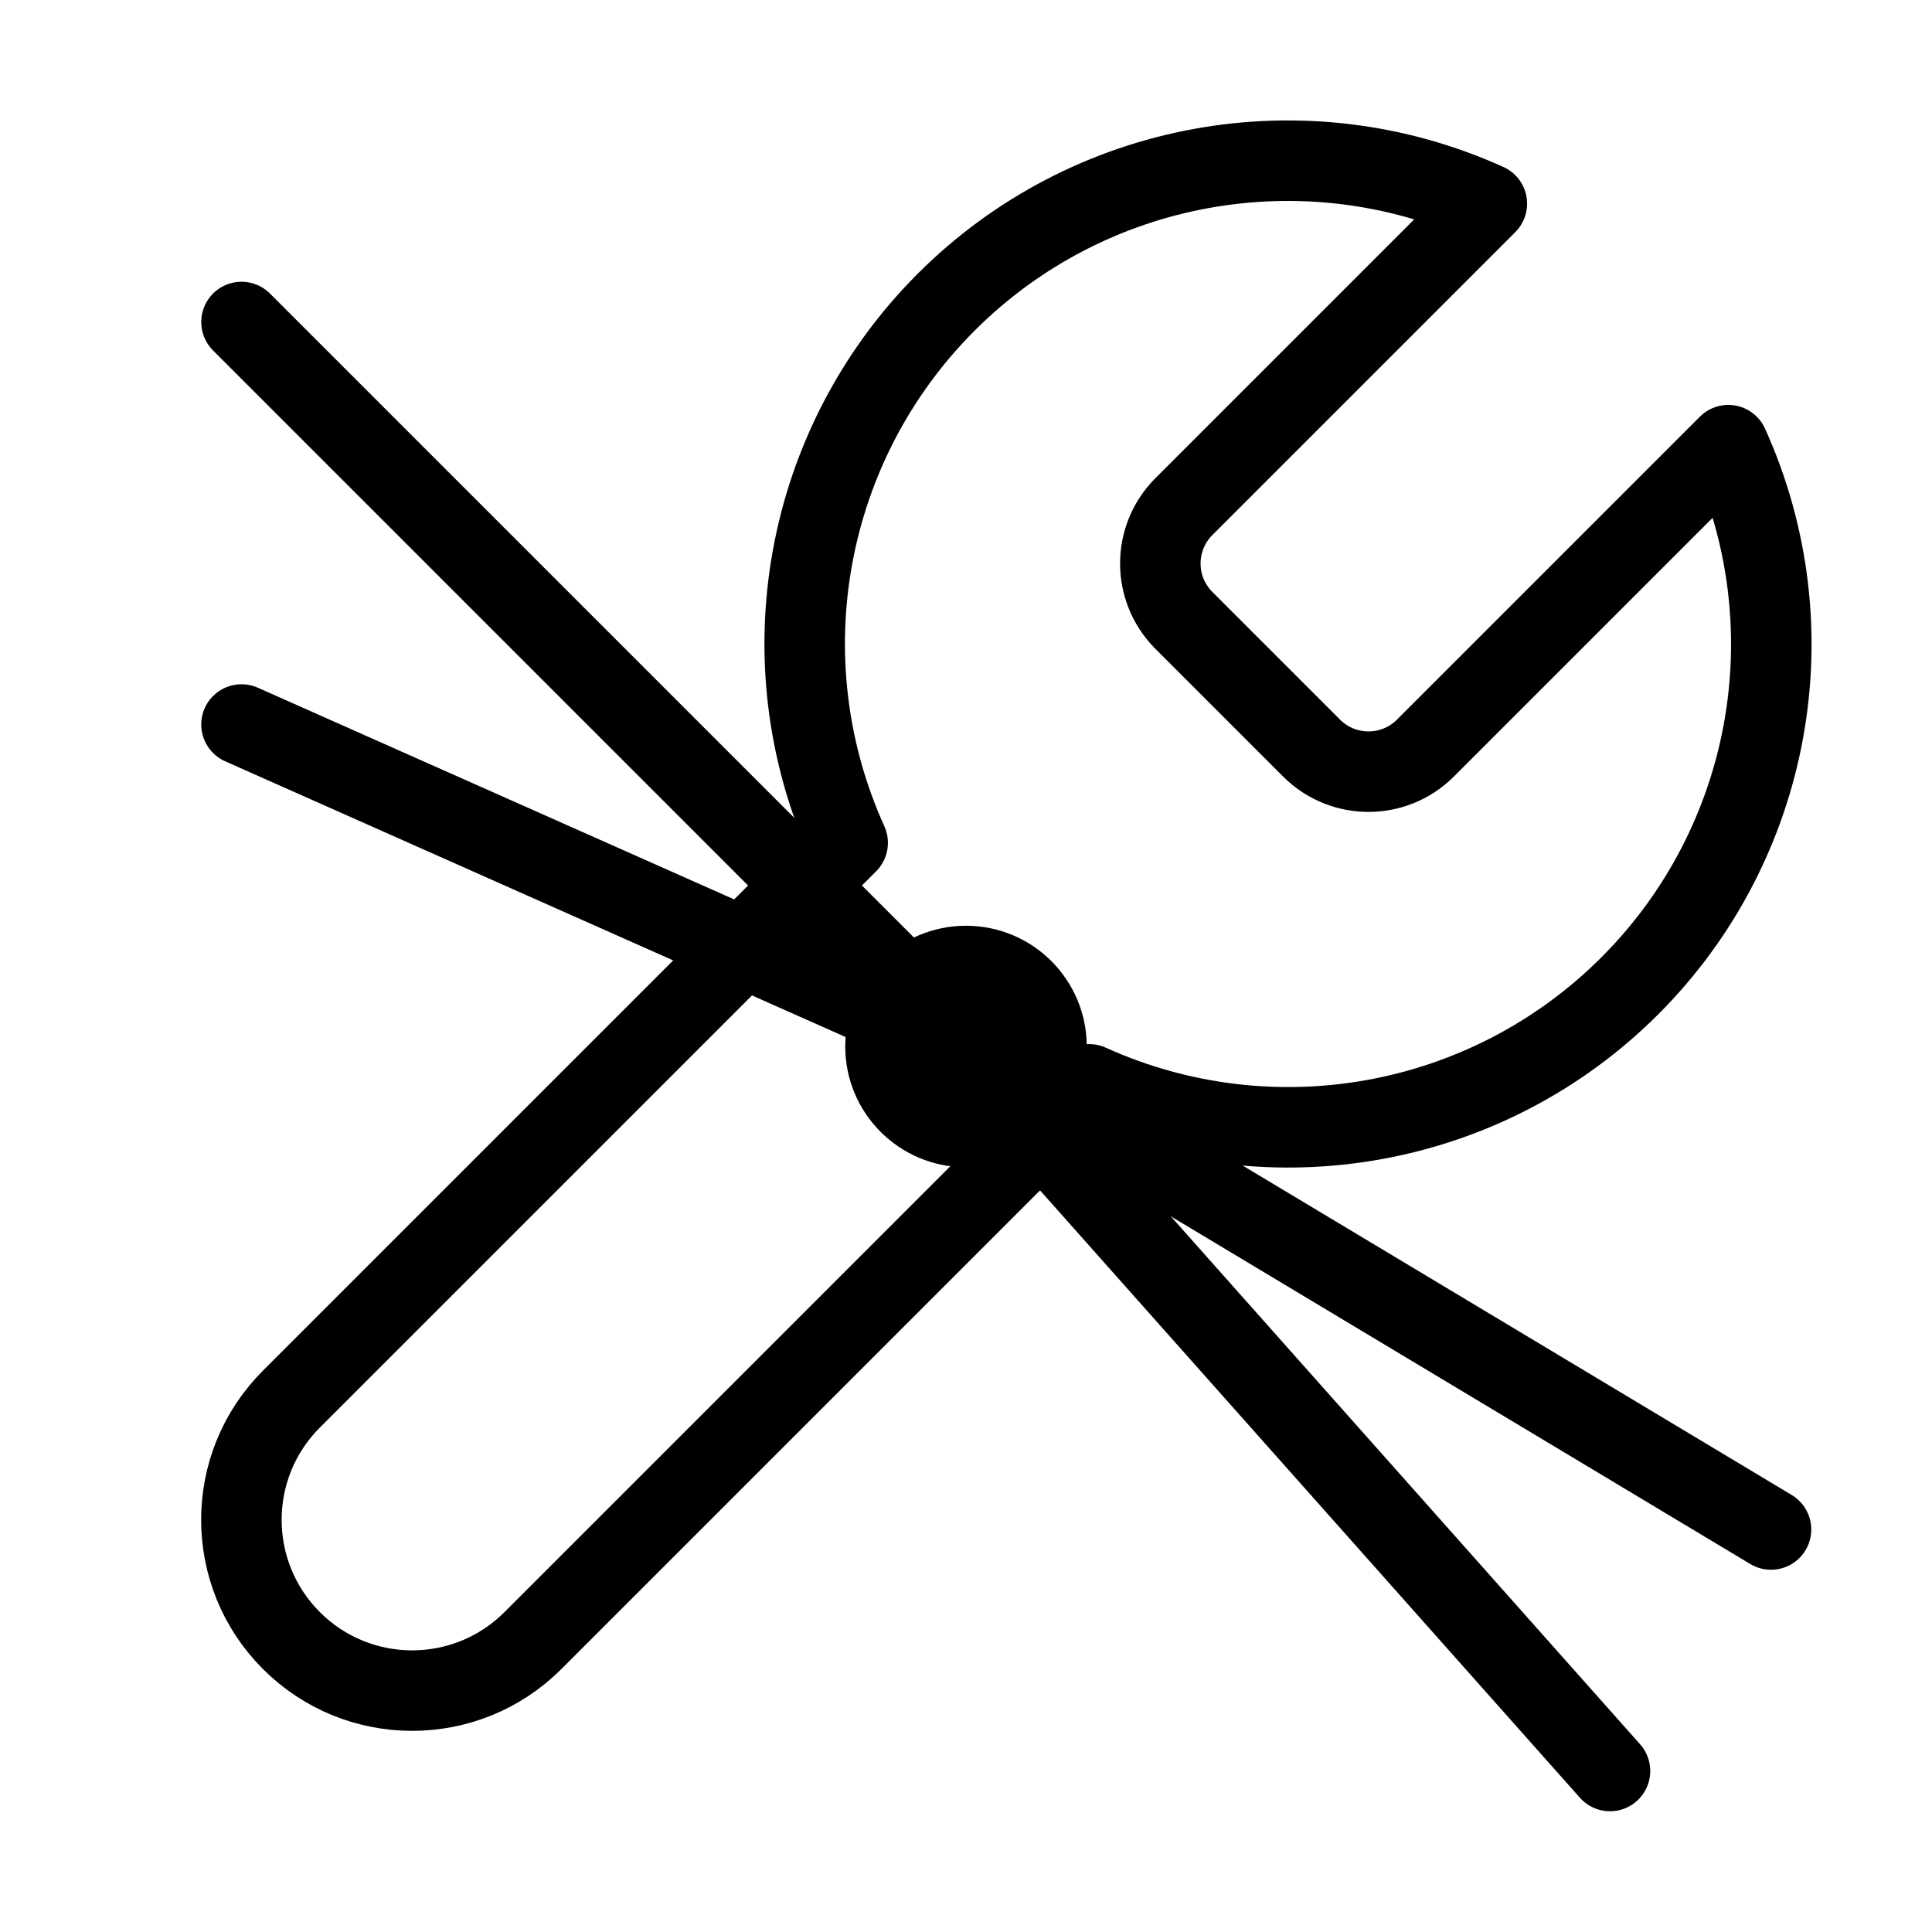
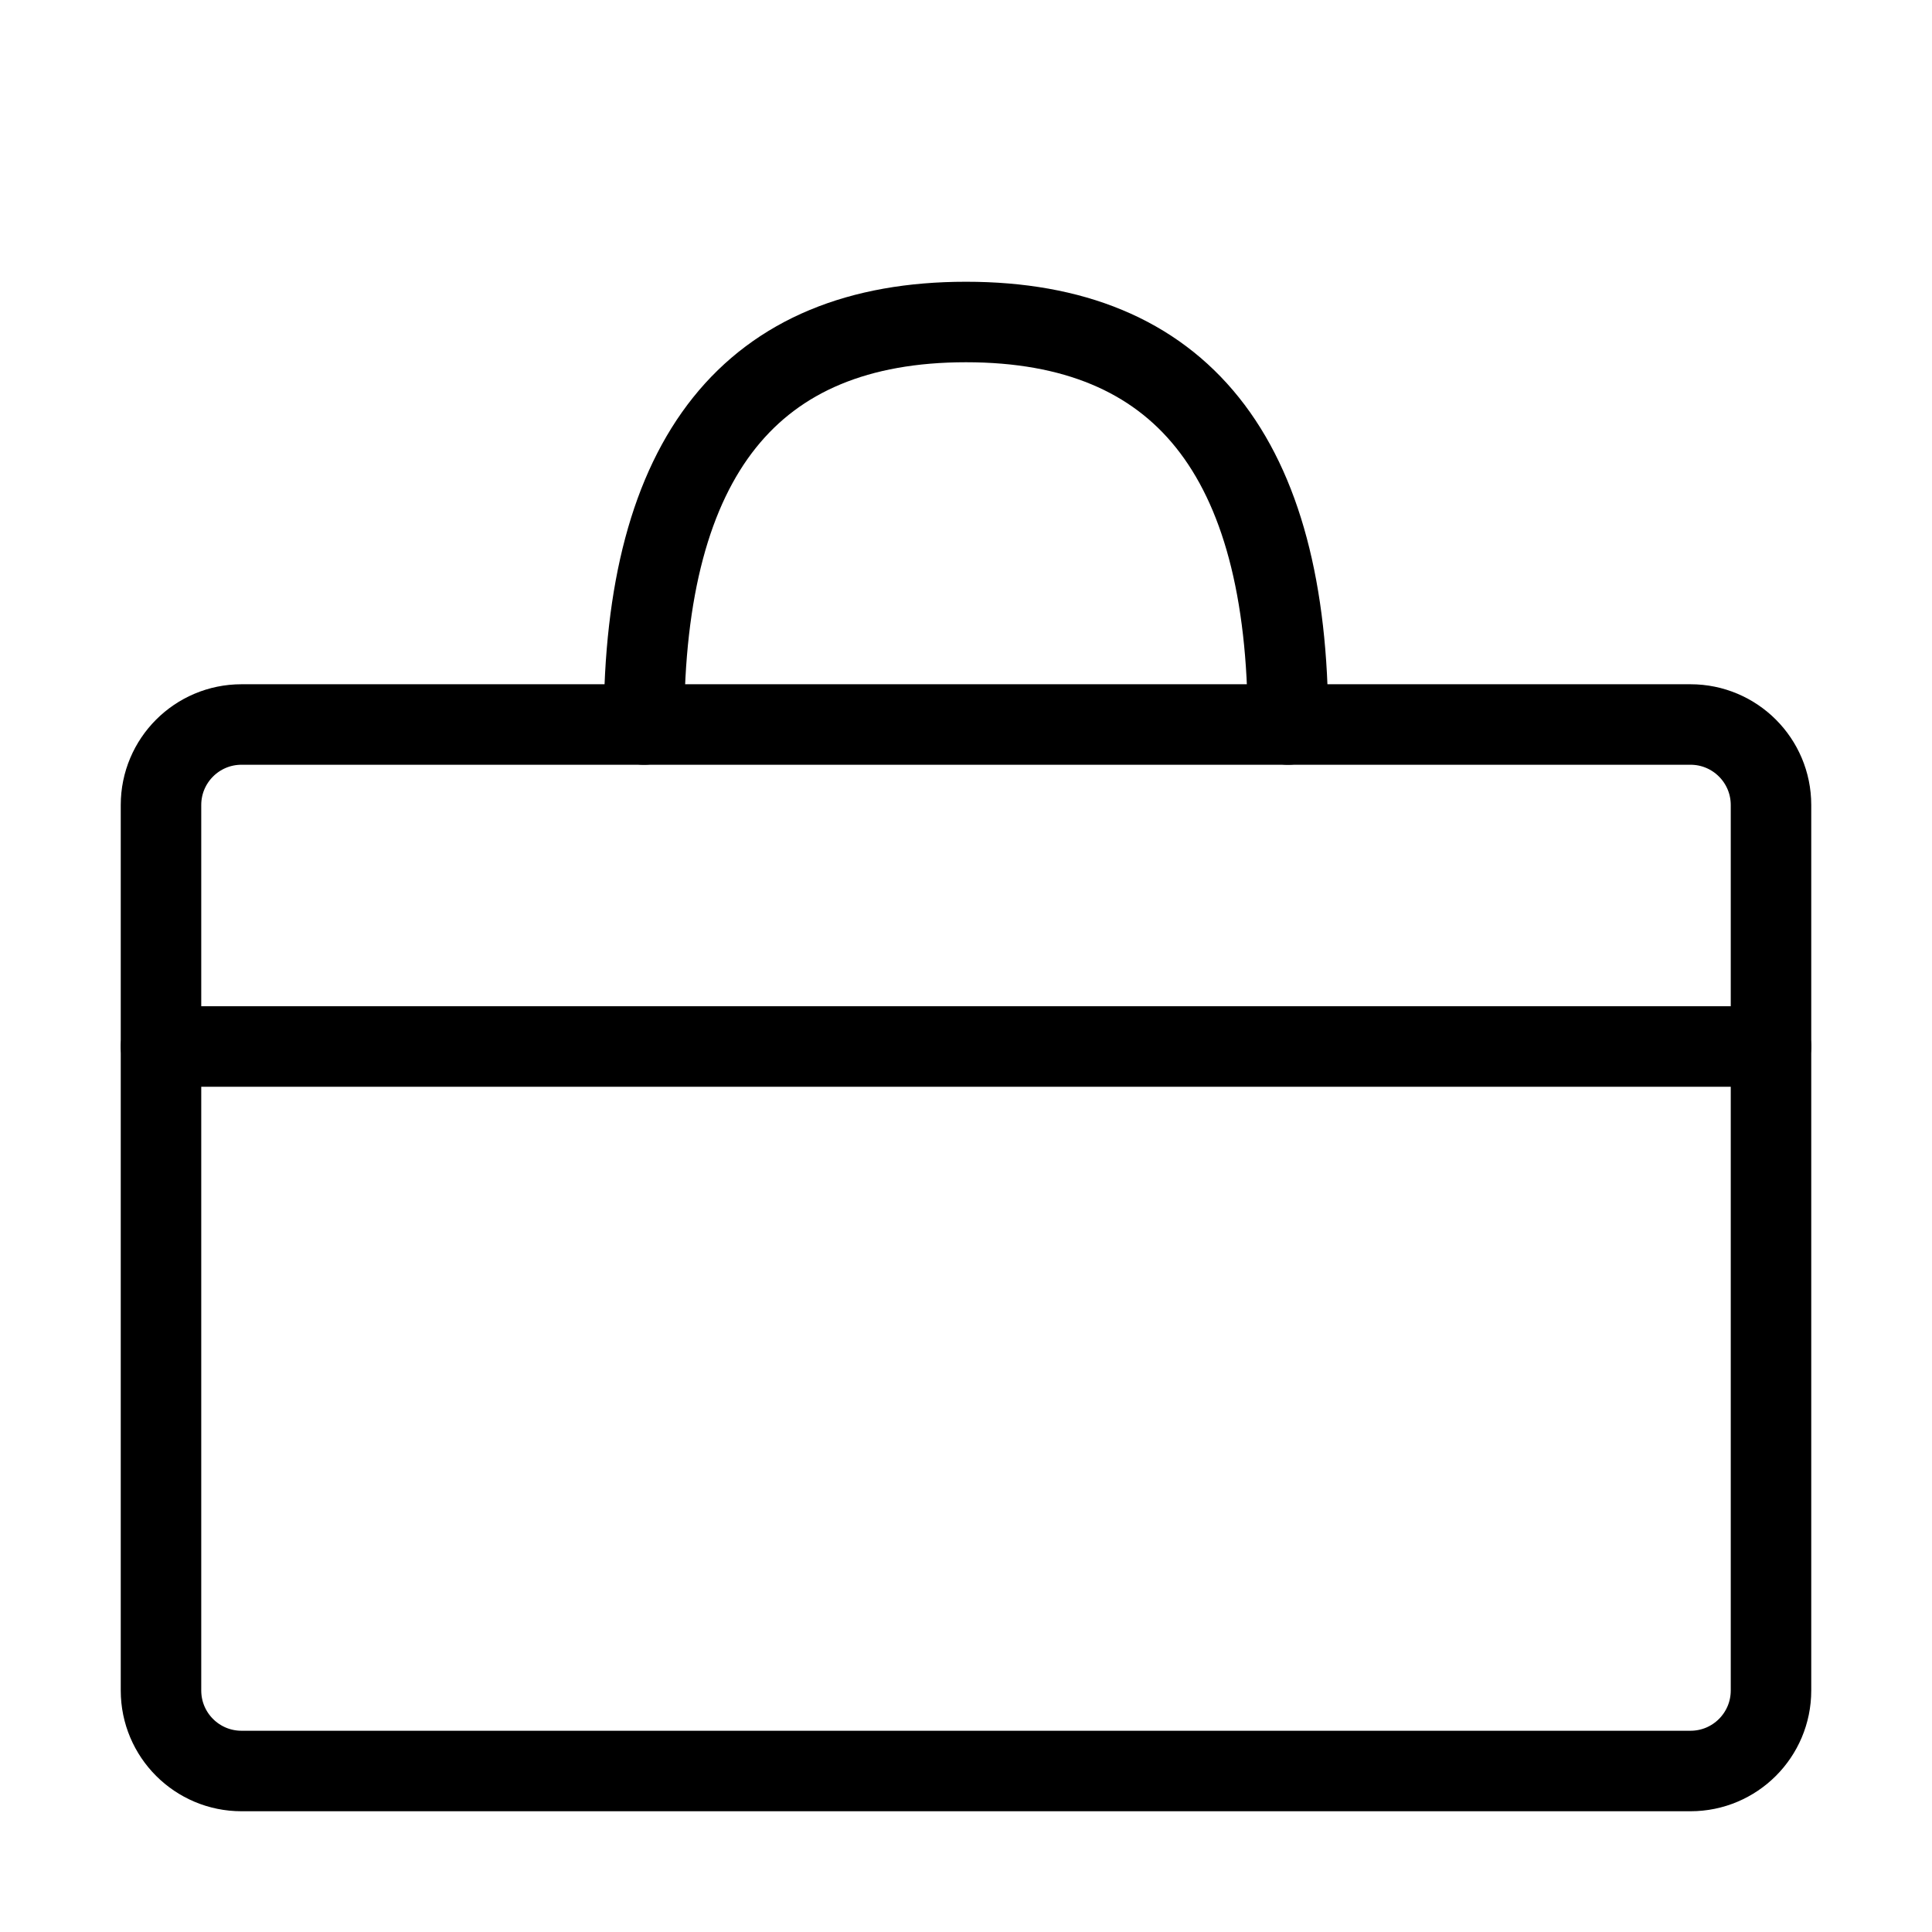
<svg xmlns="http://www.w3.org/2000/svg" viewBox="0 0 24 24" fill="none" stroke="currentColor" stroke-width="1" stroke-linecap="round" stroke-linejoin="round">
-   <path d="M3 4 L12 13 L22 19" />
-   <path d="M3 9 L12 13 L20 22" />
-   <circle cx="12" cy="13" r="1.5" fill="currentColor" stroke="none" />
-   <path d="M14.7 6.3a1 1 0 0 0 0 1.4l1.6 1.6a1 1 0 0 0 1.4 0l3.77-3.77a6 6 0 0 1-7.94 7.94l-6.91 6.91a2.12 2.12 0 0 1-3-3l6.91-6.91a6 6 0 0 1 7.94-7.94l-3.76 3.76z" />
+   <rect x="2" y="9" width="20" height="13" rx="1" />
+   <path d="M8 9 Q8 4 12 4 Q16 4 16 9" />
+   <line x1="2" y1="13" x2="22" y2="13" />
</svg>
